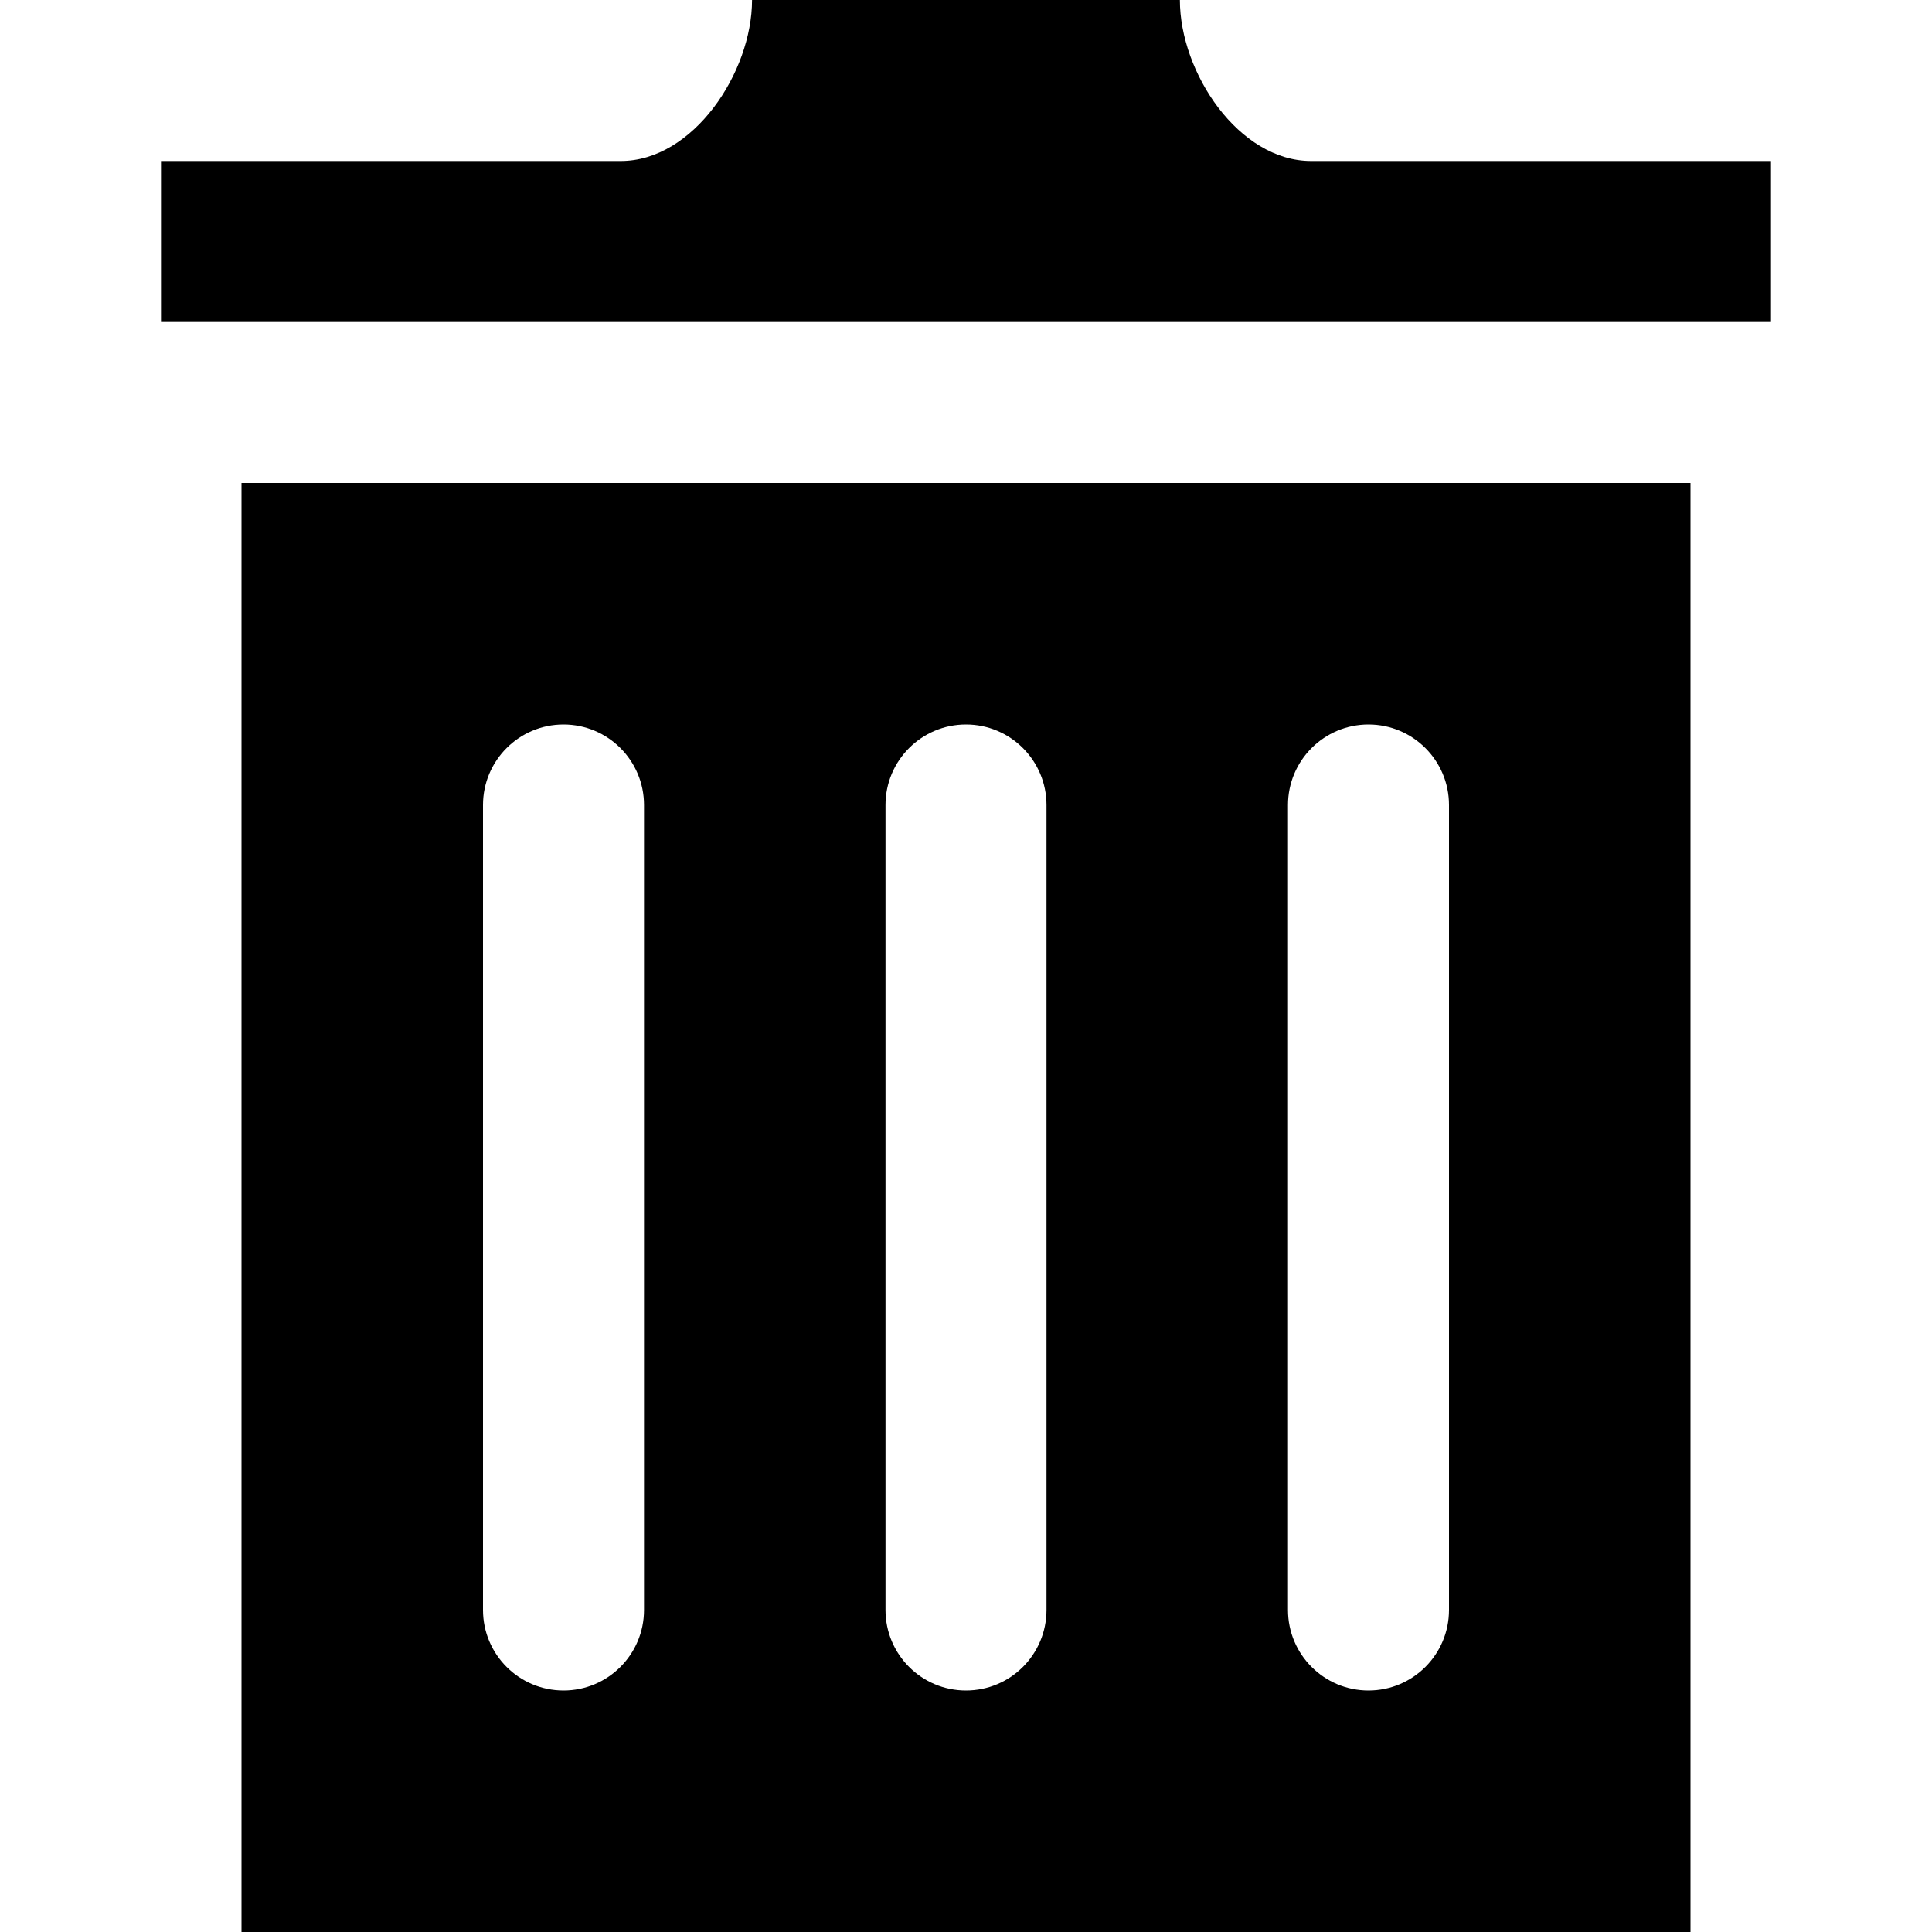
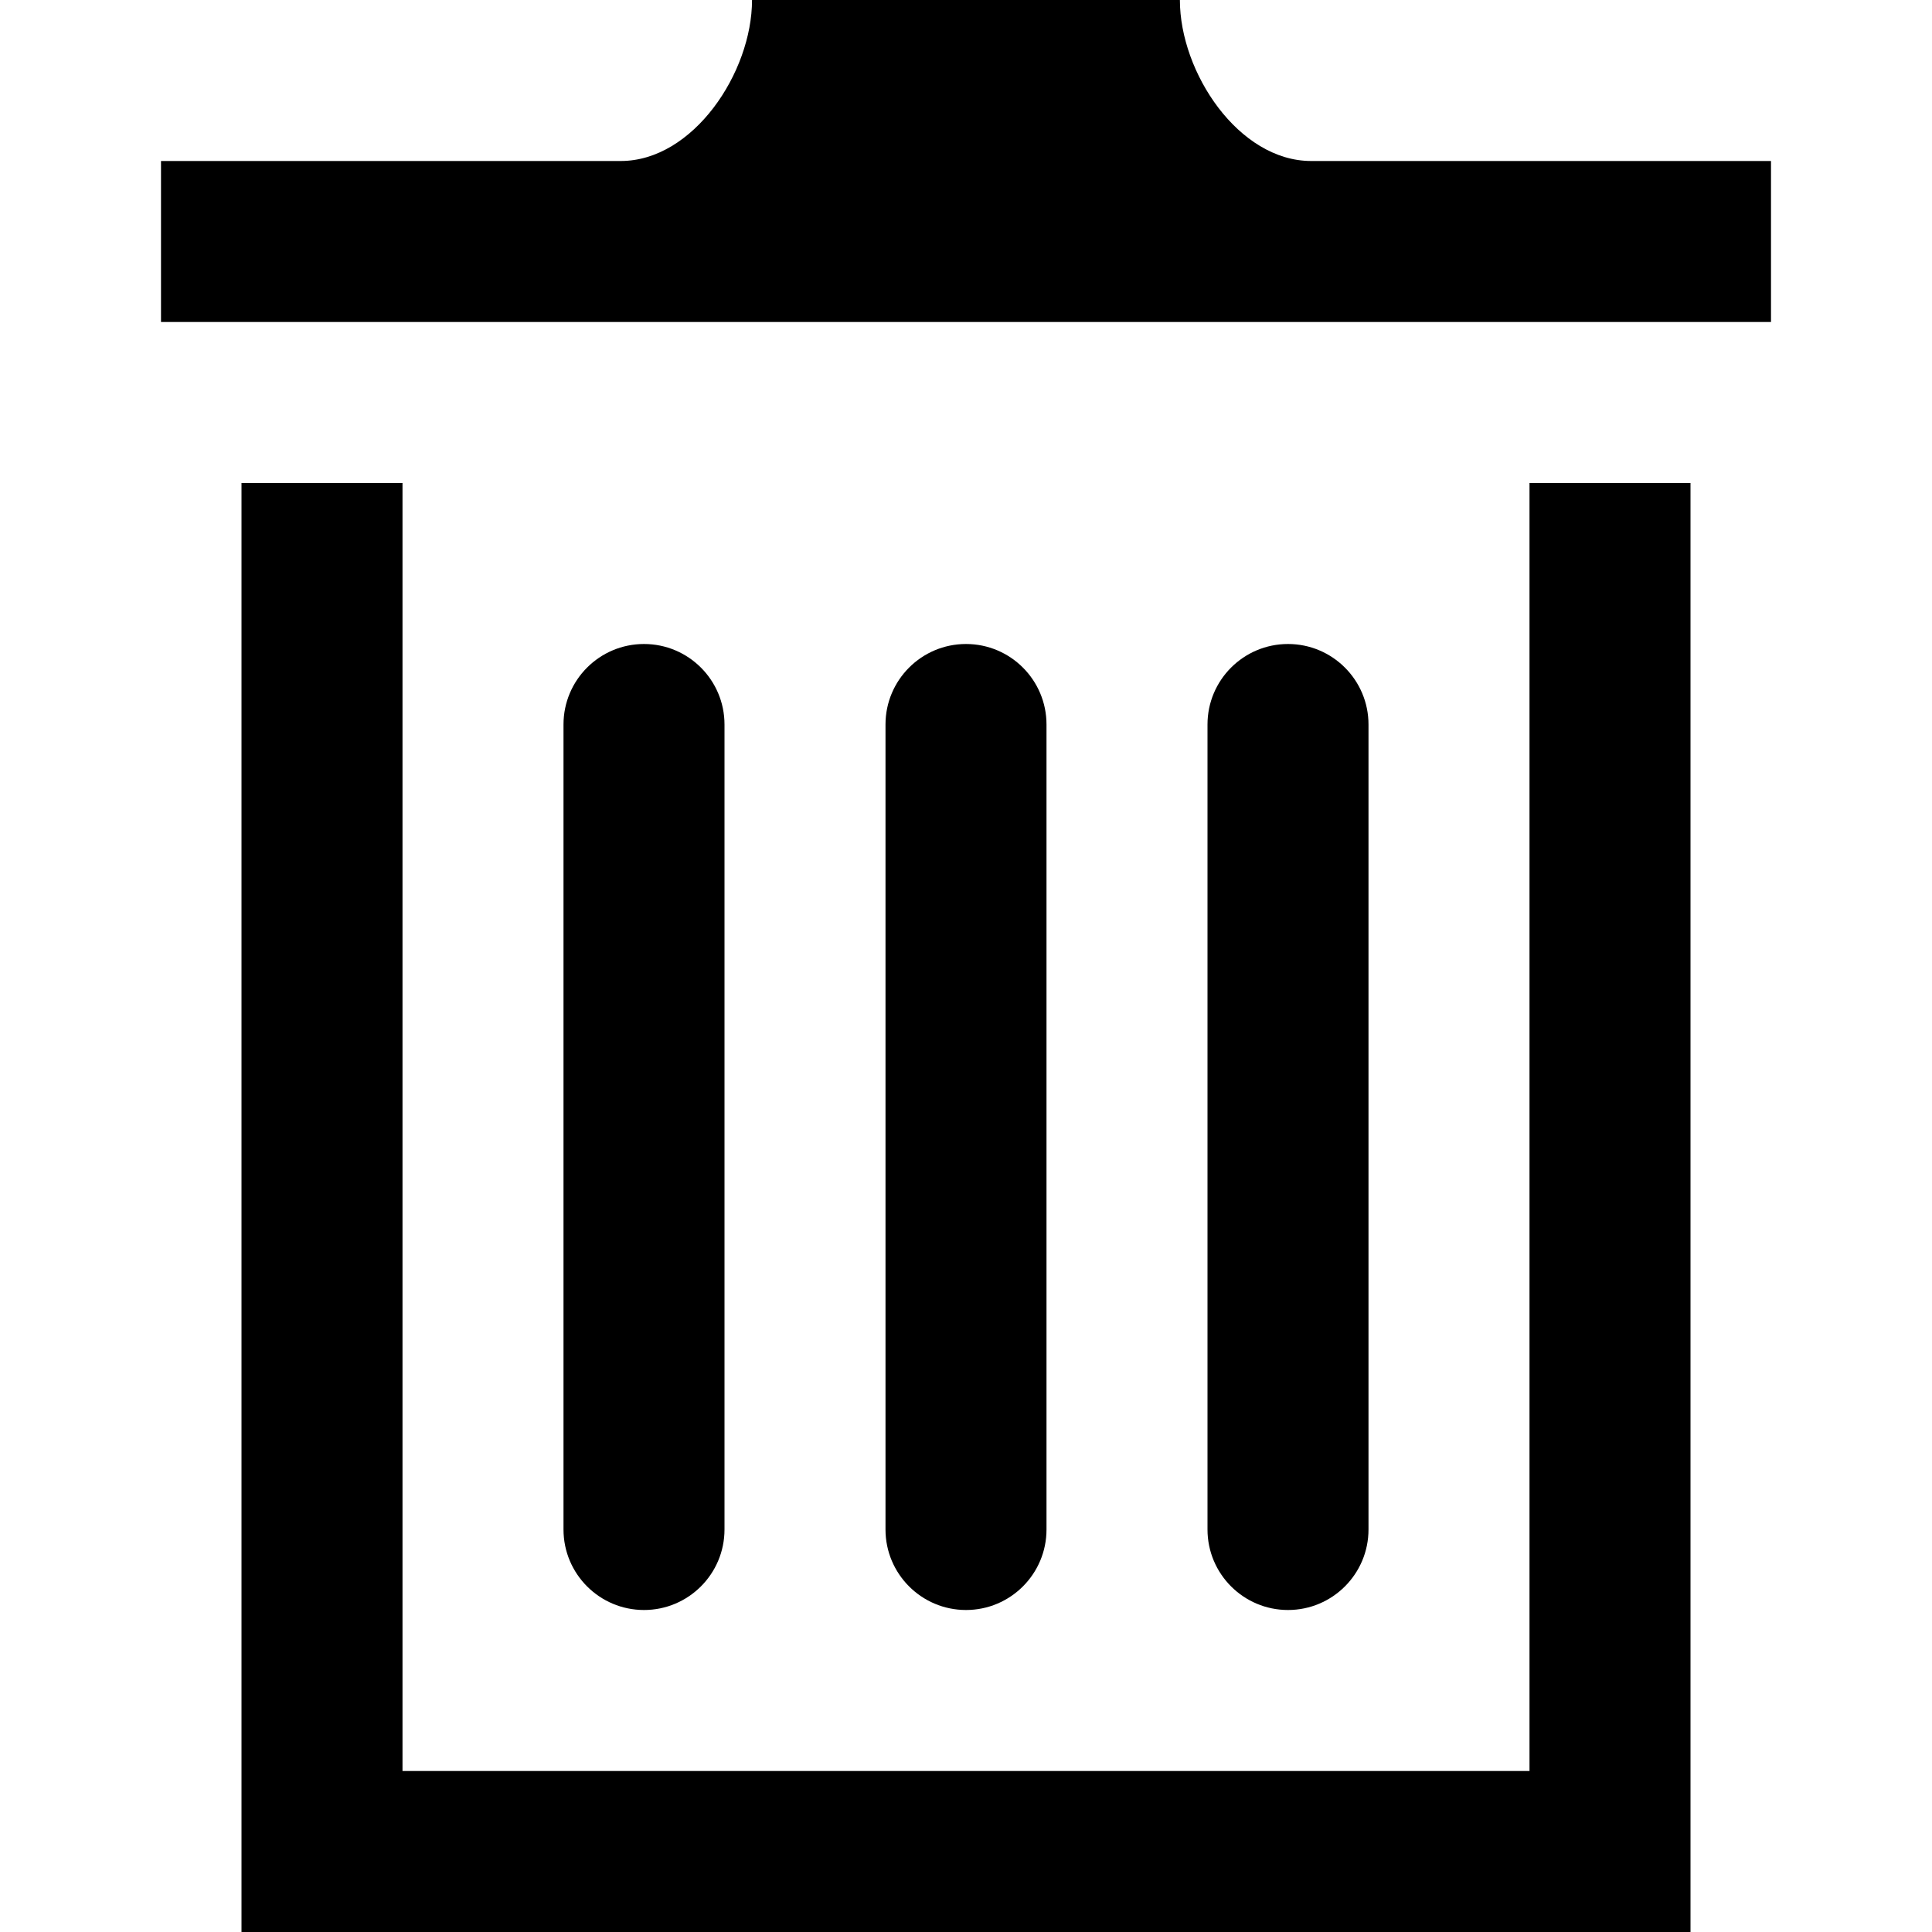
<svg xmlns="http://www.w3.org/2000/svg" height="24" viewBox="0 0 24 24" width="24">
-   <path d="m3 6v18h18v-18zm5 14c0 .552-.448 1-1 1s-1-.448-1-1v-10c0-.552.448-1 1-1s1 .448 1 1zm5 0c0 .552-.448 1-1 1s-1-.448-1-1v-10c0-.552.448-1 1-1s1 .448 1 1zm5 0c0 .552-.448 1-1 1s-1-.448-1-1v-10c0-.552.448-1 1-1s1 .448 1 1zm4-18v2h-20v-2h5.711c.9 0 1.631-1.099 1.631-2h5.315c0 .901.73 2 1.631 2z" />
+   <path d="m9 19c0 .552-.448 1-1 1s-1-.448-1-1v-10c0-.552.448-1 1-1s1 .448 1 1zm4 0c0 .552-.448 1-1 1s-1-.448-1-1v-10c0-.552.448-1 1-1s1 .448 1 1zm4 0c0 .552-.448 1-1 1s-1-.448-1-1v-10c0-.552.448-1 1-1s1 .448 1 1zm5-17v2h-20v-2h5.711c.9 0 1.631-1.099 1.631-2h5.315c0 .901.73 2 1.631 2zm-3 4v16h-14v-16h-2v18h18v-18z" />
</svg>
